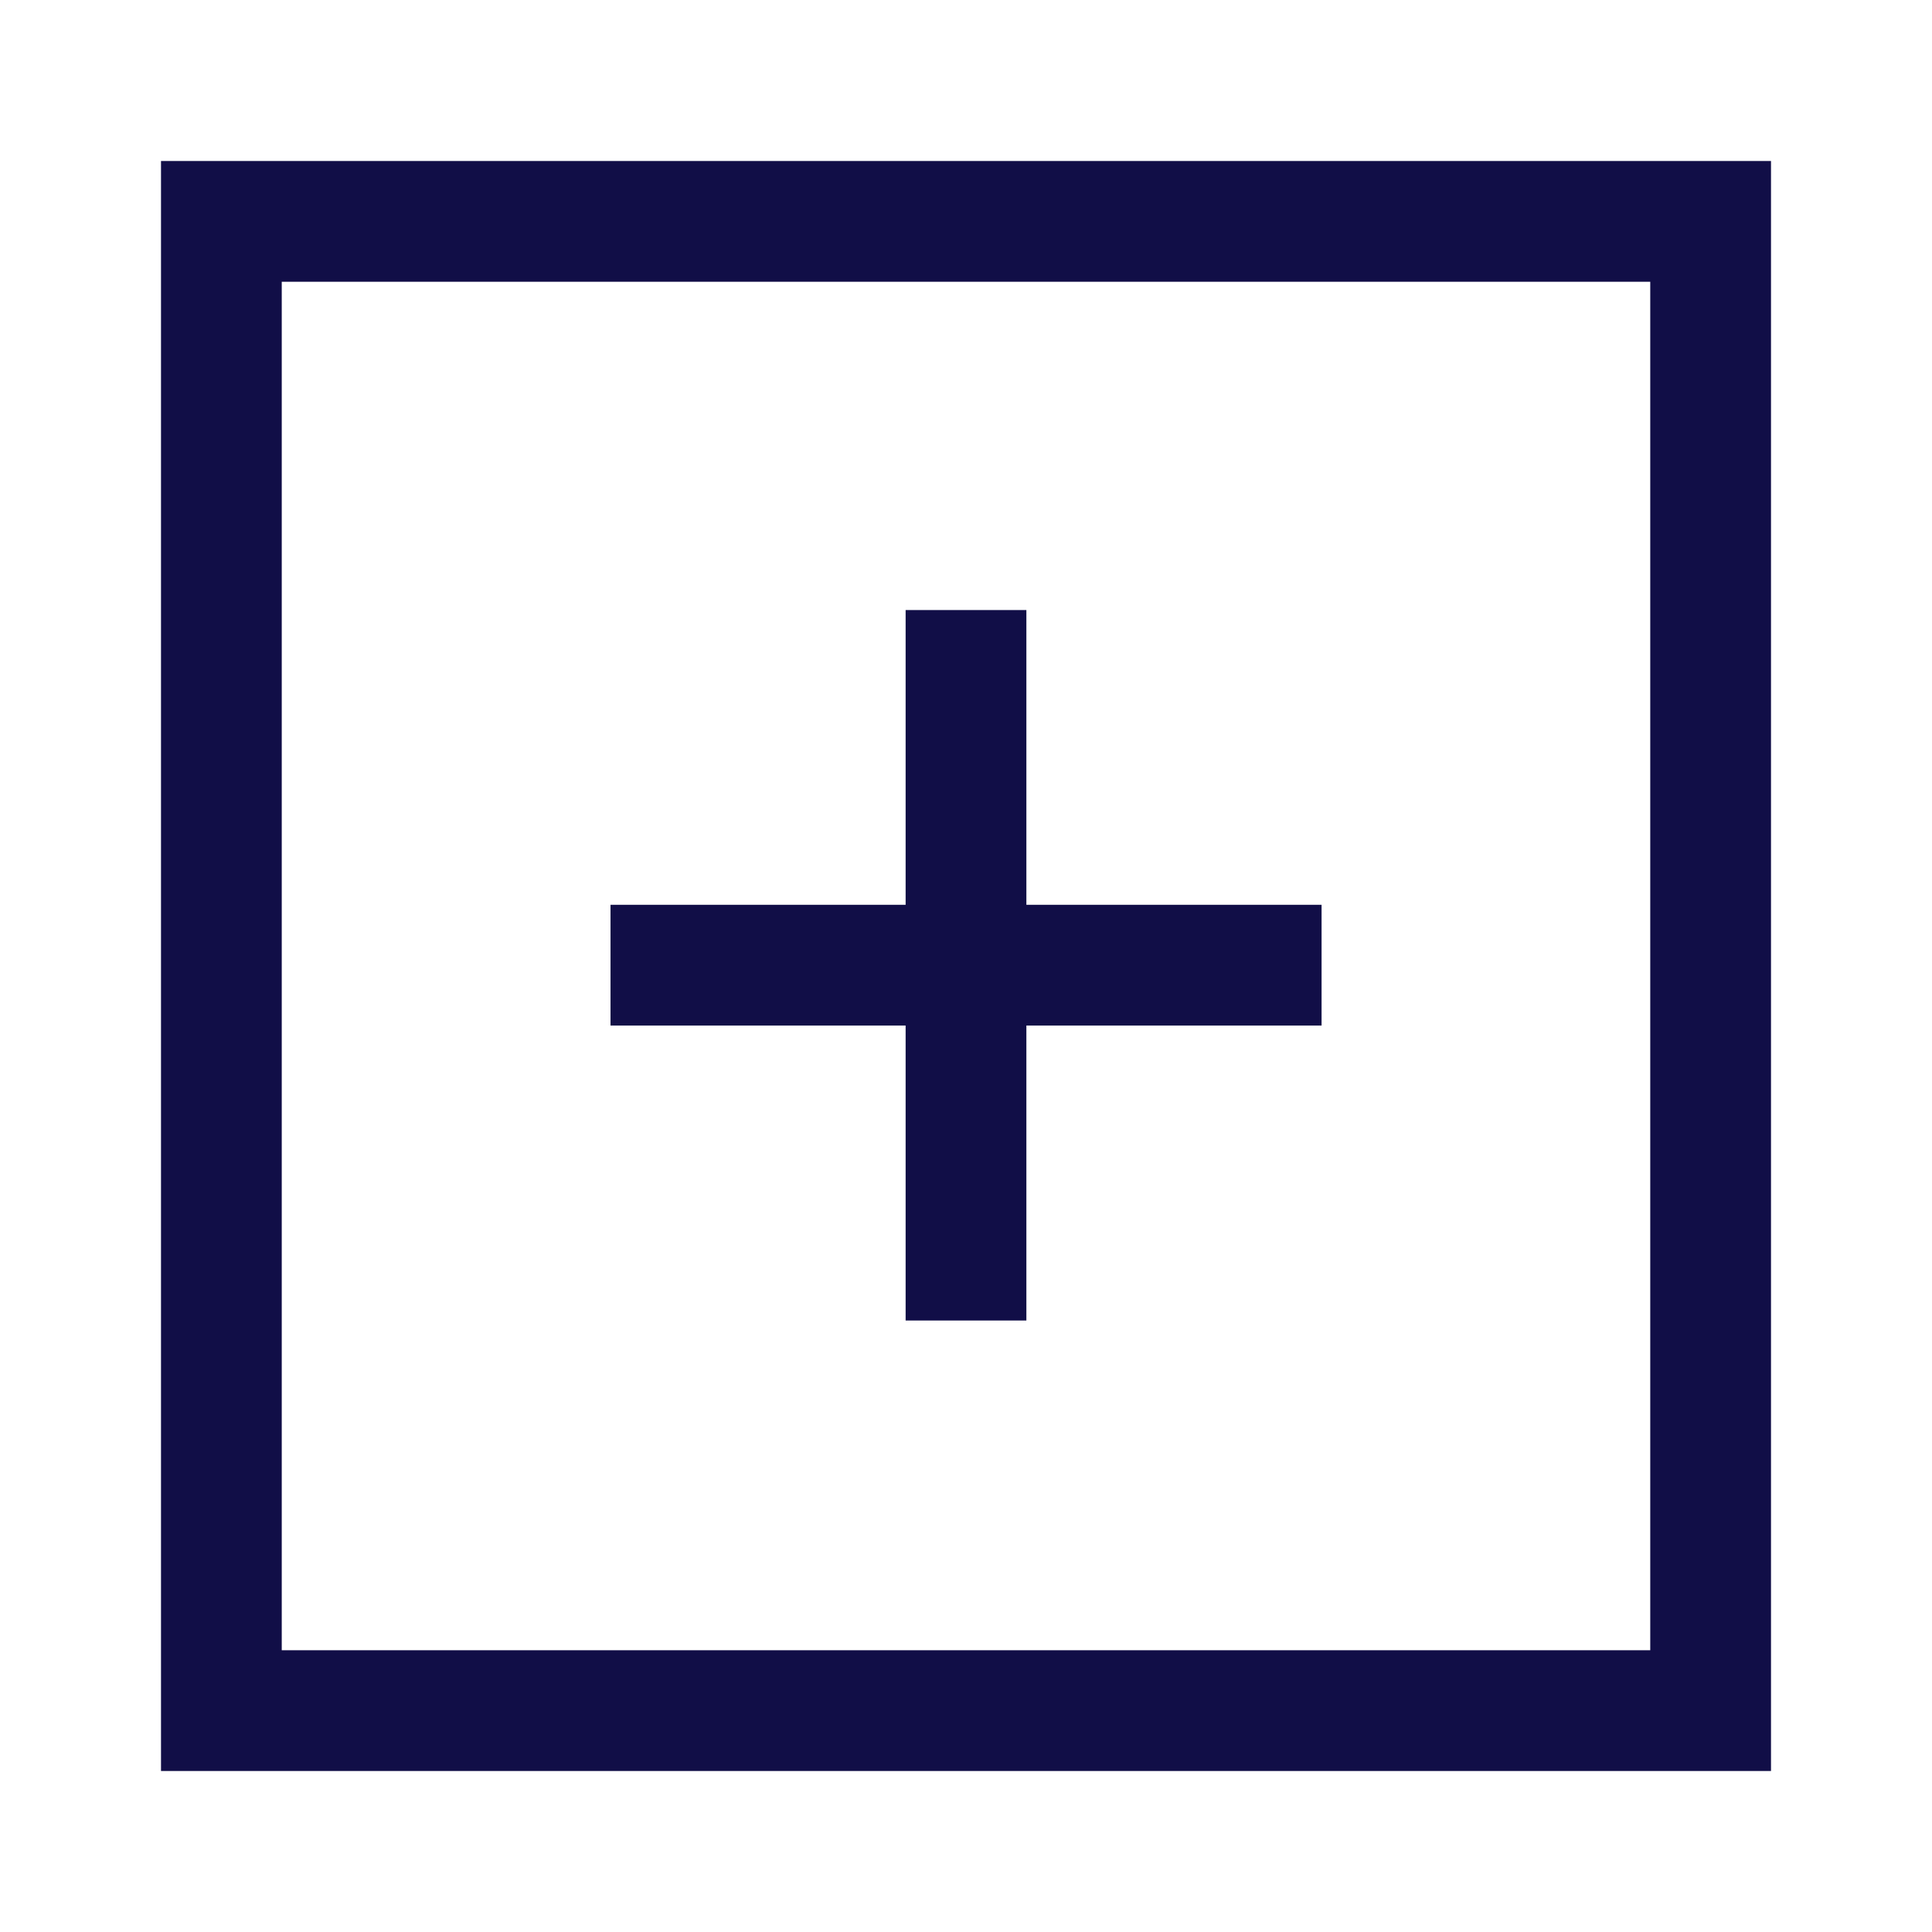
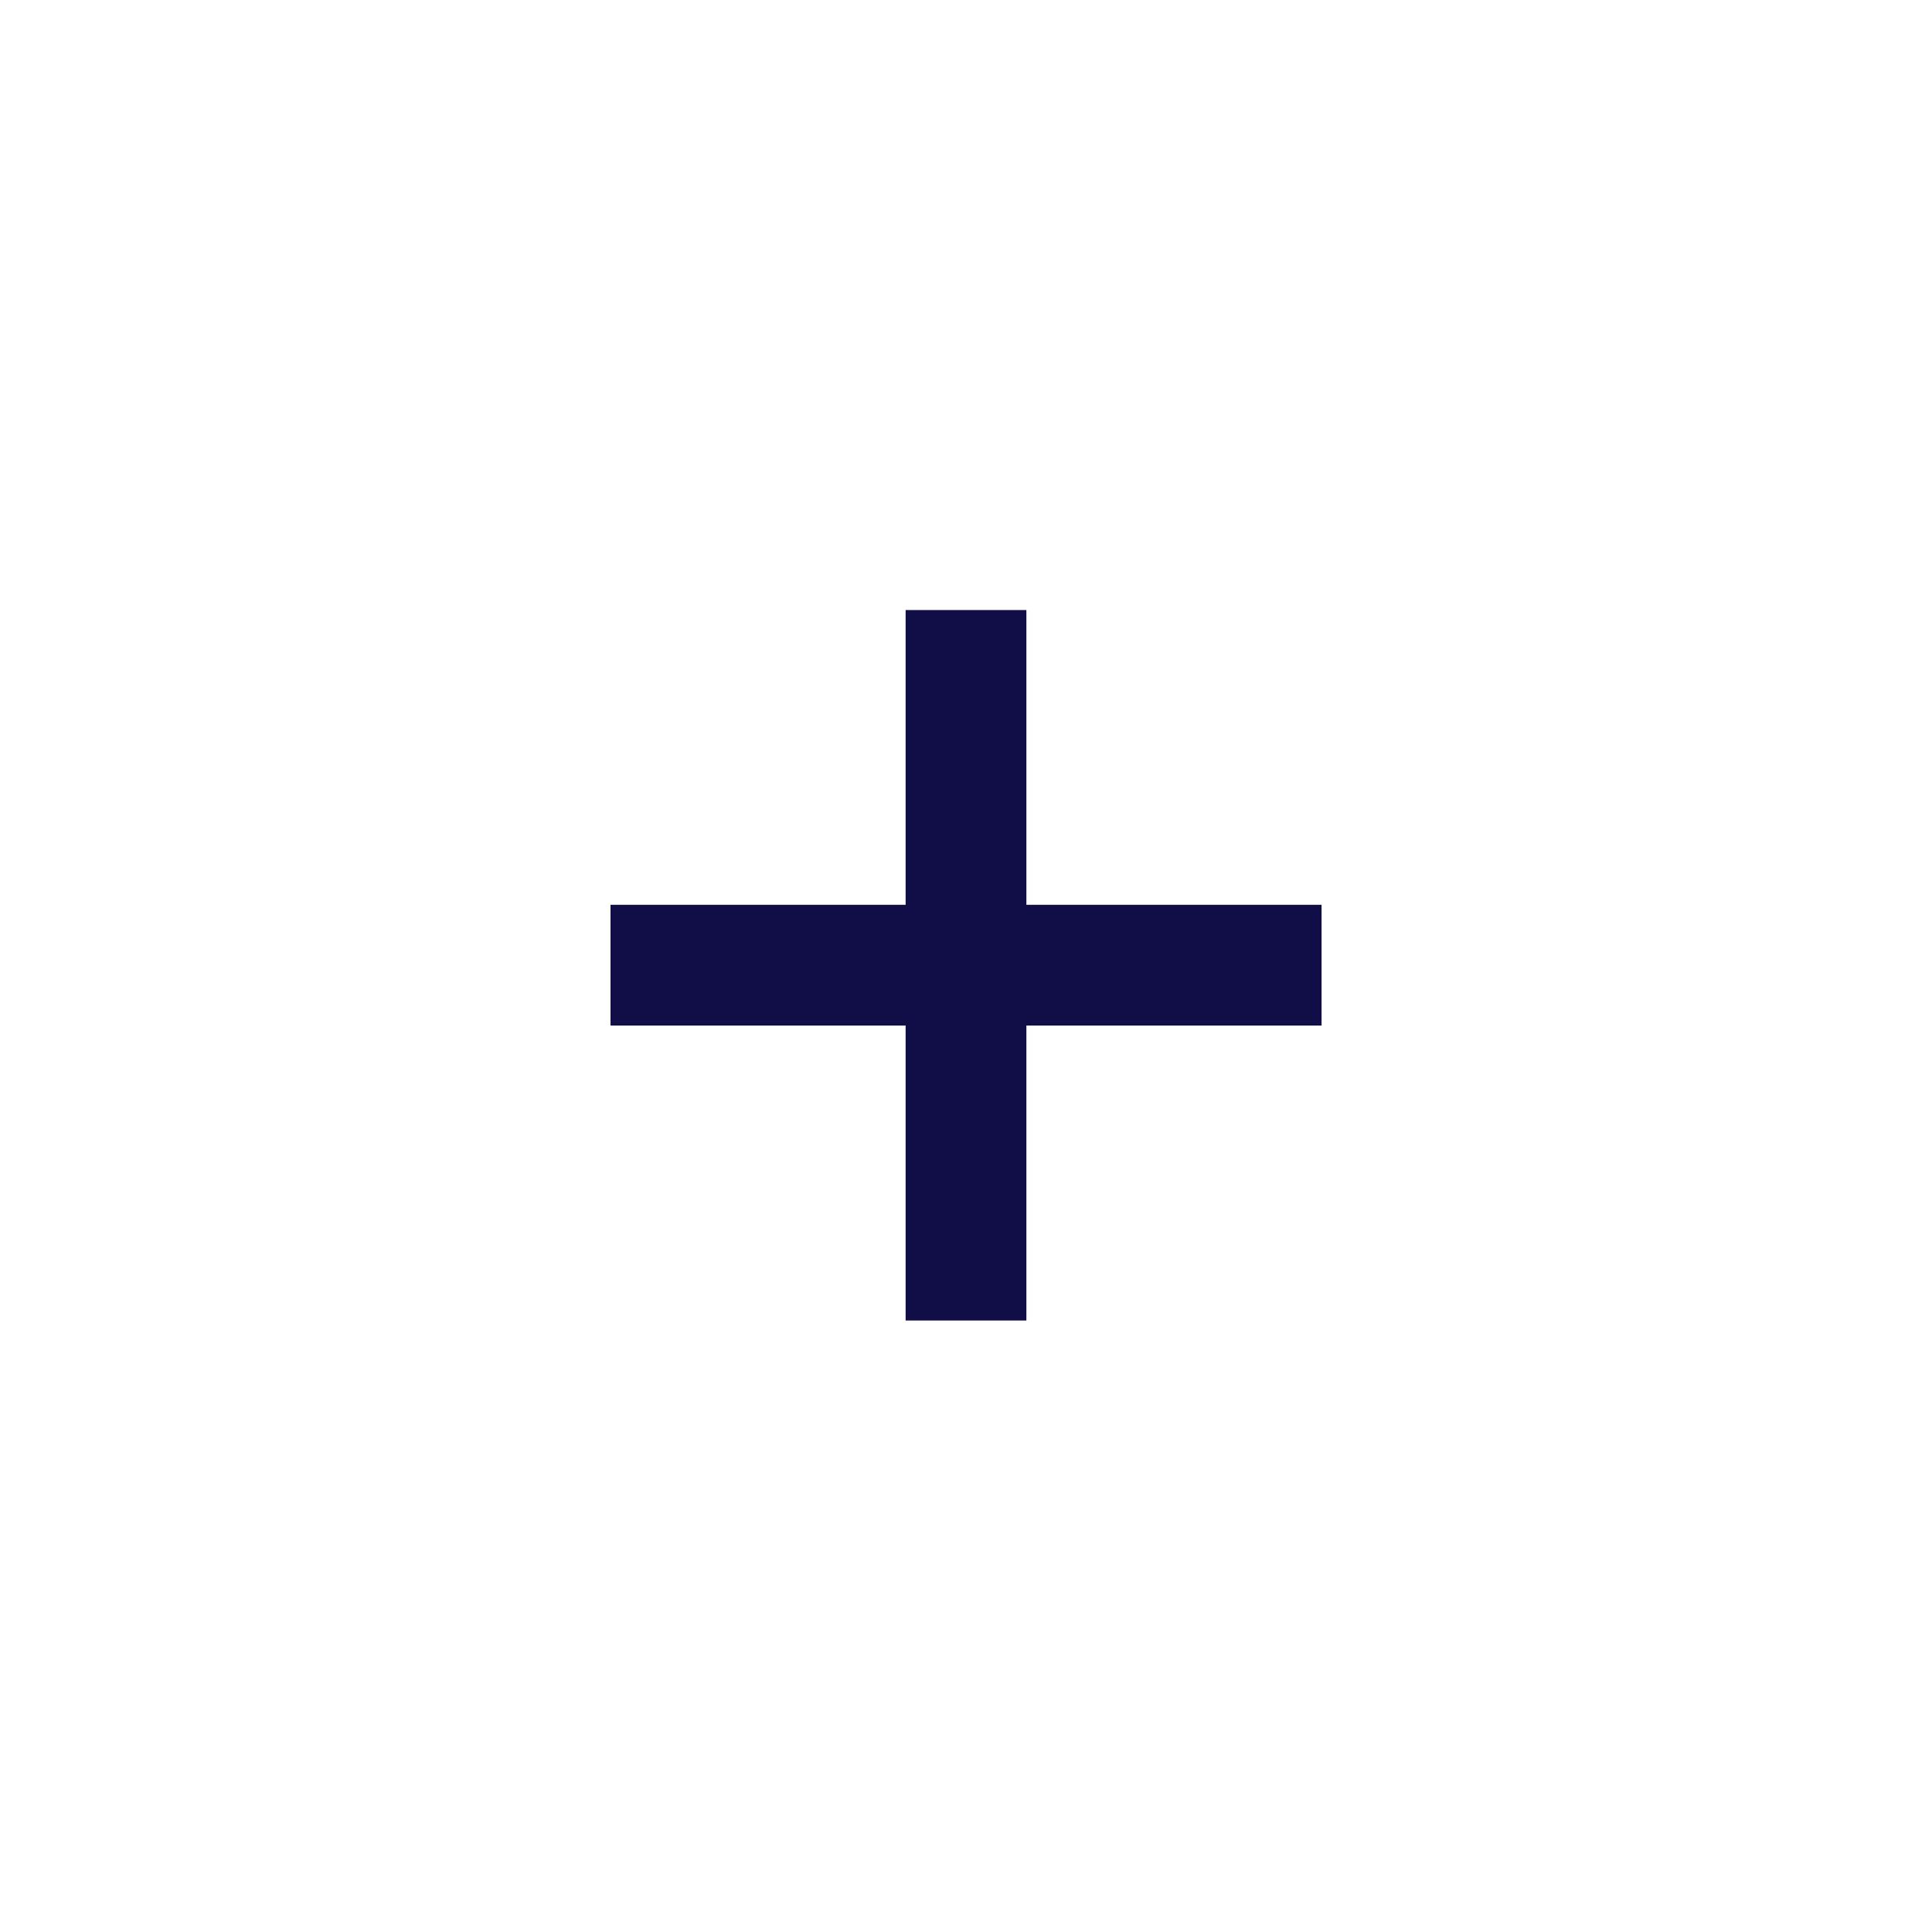
<svg xmlns="http://www.w3.org/2000/svg" width="24" height="24" viewBox="0 0 24 24" fill="none">
  <g id="Iconly">
    <path d="M-2564.25 -1804.53C-2564.25 -1817.79 -2553.5 -1828.53 -2540.25 -1828.53H3475.75C3489 -1828.53 3499.75 -1817.79 3499.75 -1804.53V2731.47C3499.75 2744.72 3489 2755.47 3475.75 2755.47H-2540.25C-2553.5 2755.47 -2564.25 2744.72 -2564.25 2731.47V-1804.53Z" fill="white" />
    <path d="M-2540.25 -1827.53H3475.75V-1829.53H-2540.25V-1827.53ZM3498.75 -1804.53V2731.47H3500.75V-1804.53H3498.75ZM3475.75 2754.47H-2540.25V2756.47H3475.75V2754.47ZM-2563.25 2731.47V-1804.53H-2565.25V2731.47H-2563.25ZM-2540.25 2754.47C-2552.95 2754.47 -2563.25 2744.17 -2563.25 2731.47H-2565.25C-2565.25 2745.27 -2554.06 2756.47 -2540.25 2756.47V2754.47ZM3498.75 2731.47C3498.75 2744.17 3488.45 2754.47 3475.75 2754.47V2756.47C3489.56 2756.47 3500.75 2745.27 3500.75 2731.47H3498.75ZM3475.75 -1827.53C3488.45 -1827.53 3498.75 -1817.24 3498.75 -1804.53H3500.75C3500.75 -1818.34 3489.56 -1829.53 3475.75 -1829.53V-1827.53ZM-2540.25 -1829.53C-2554.06 -1829.53 -2565.25 -1818.34 -2565.25 -1804.53H-2563.25C-2563.25 -1817.24 -2552.95 -1827.53 -2540.25 -1827.53V-1829.53Z" fill="#BABCD4" />
    <g id=" ">
      <rect width="1688" height="594" transform="translate(-376.25 -276.535)" fill="white" />
      <g id="Iconly/Sharp/Light/Plus">
        <path id="Line_185" d="M12 8.328V15.654" stroke="#110E47" stroke-width="1.5" stroke-linecap="square" stroke-linejoin="round" />
        <path id="Line_186" d="M15.667 11.99H8.334" stroke="#110E47" stroke-width="1.5" stroke-linecap="square" stroke-linejoin="round" />
-         <path id="Stroke 18" fill-rule="evenodd" clip-rule="evenodd" d="M21.25 21.25L21.25 2.75L2.75 2.75L2.75 21.25L21.25 21.25Z" stroke="#110E47" stroke-width="1.5" stroke-linecap="round" />
      </g>
    </g>
  </g>
</svg>
